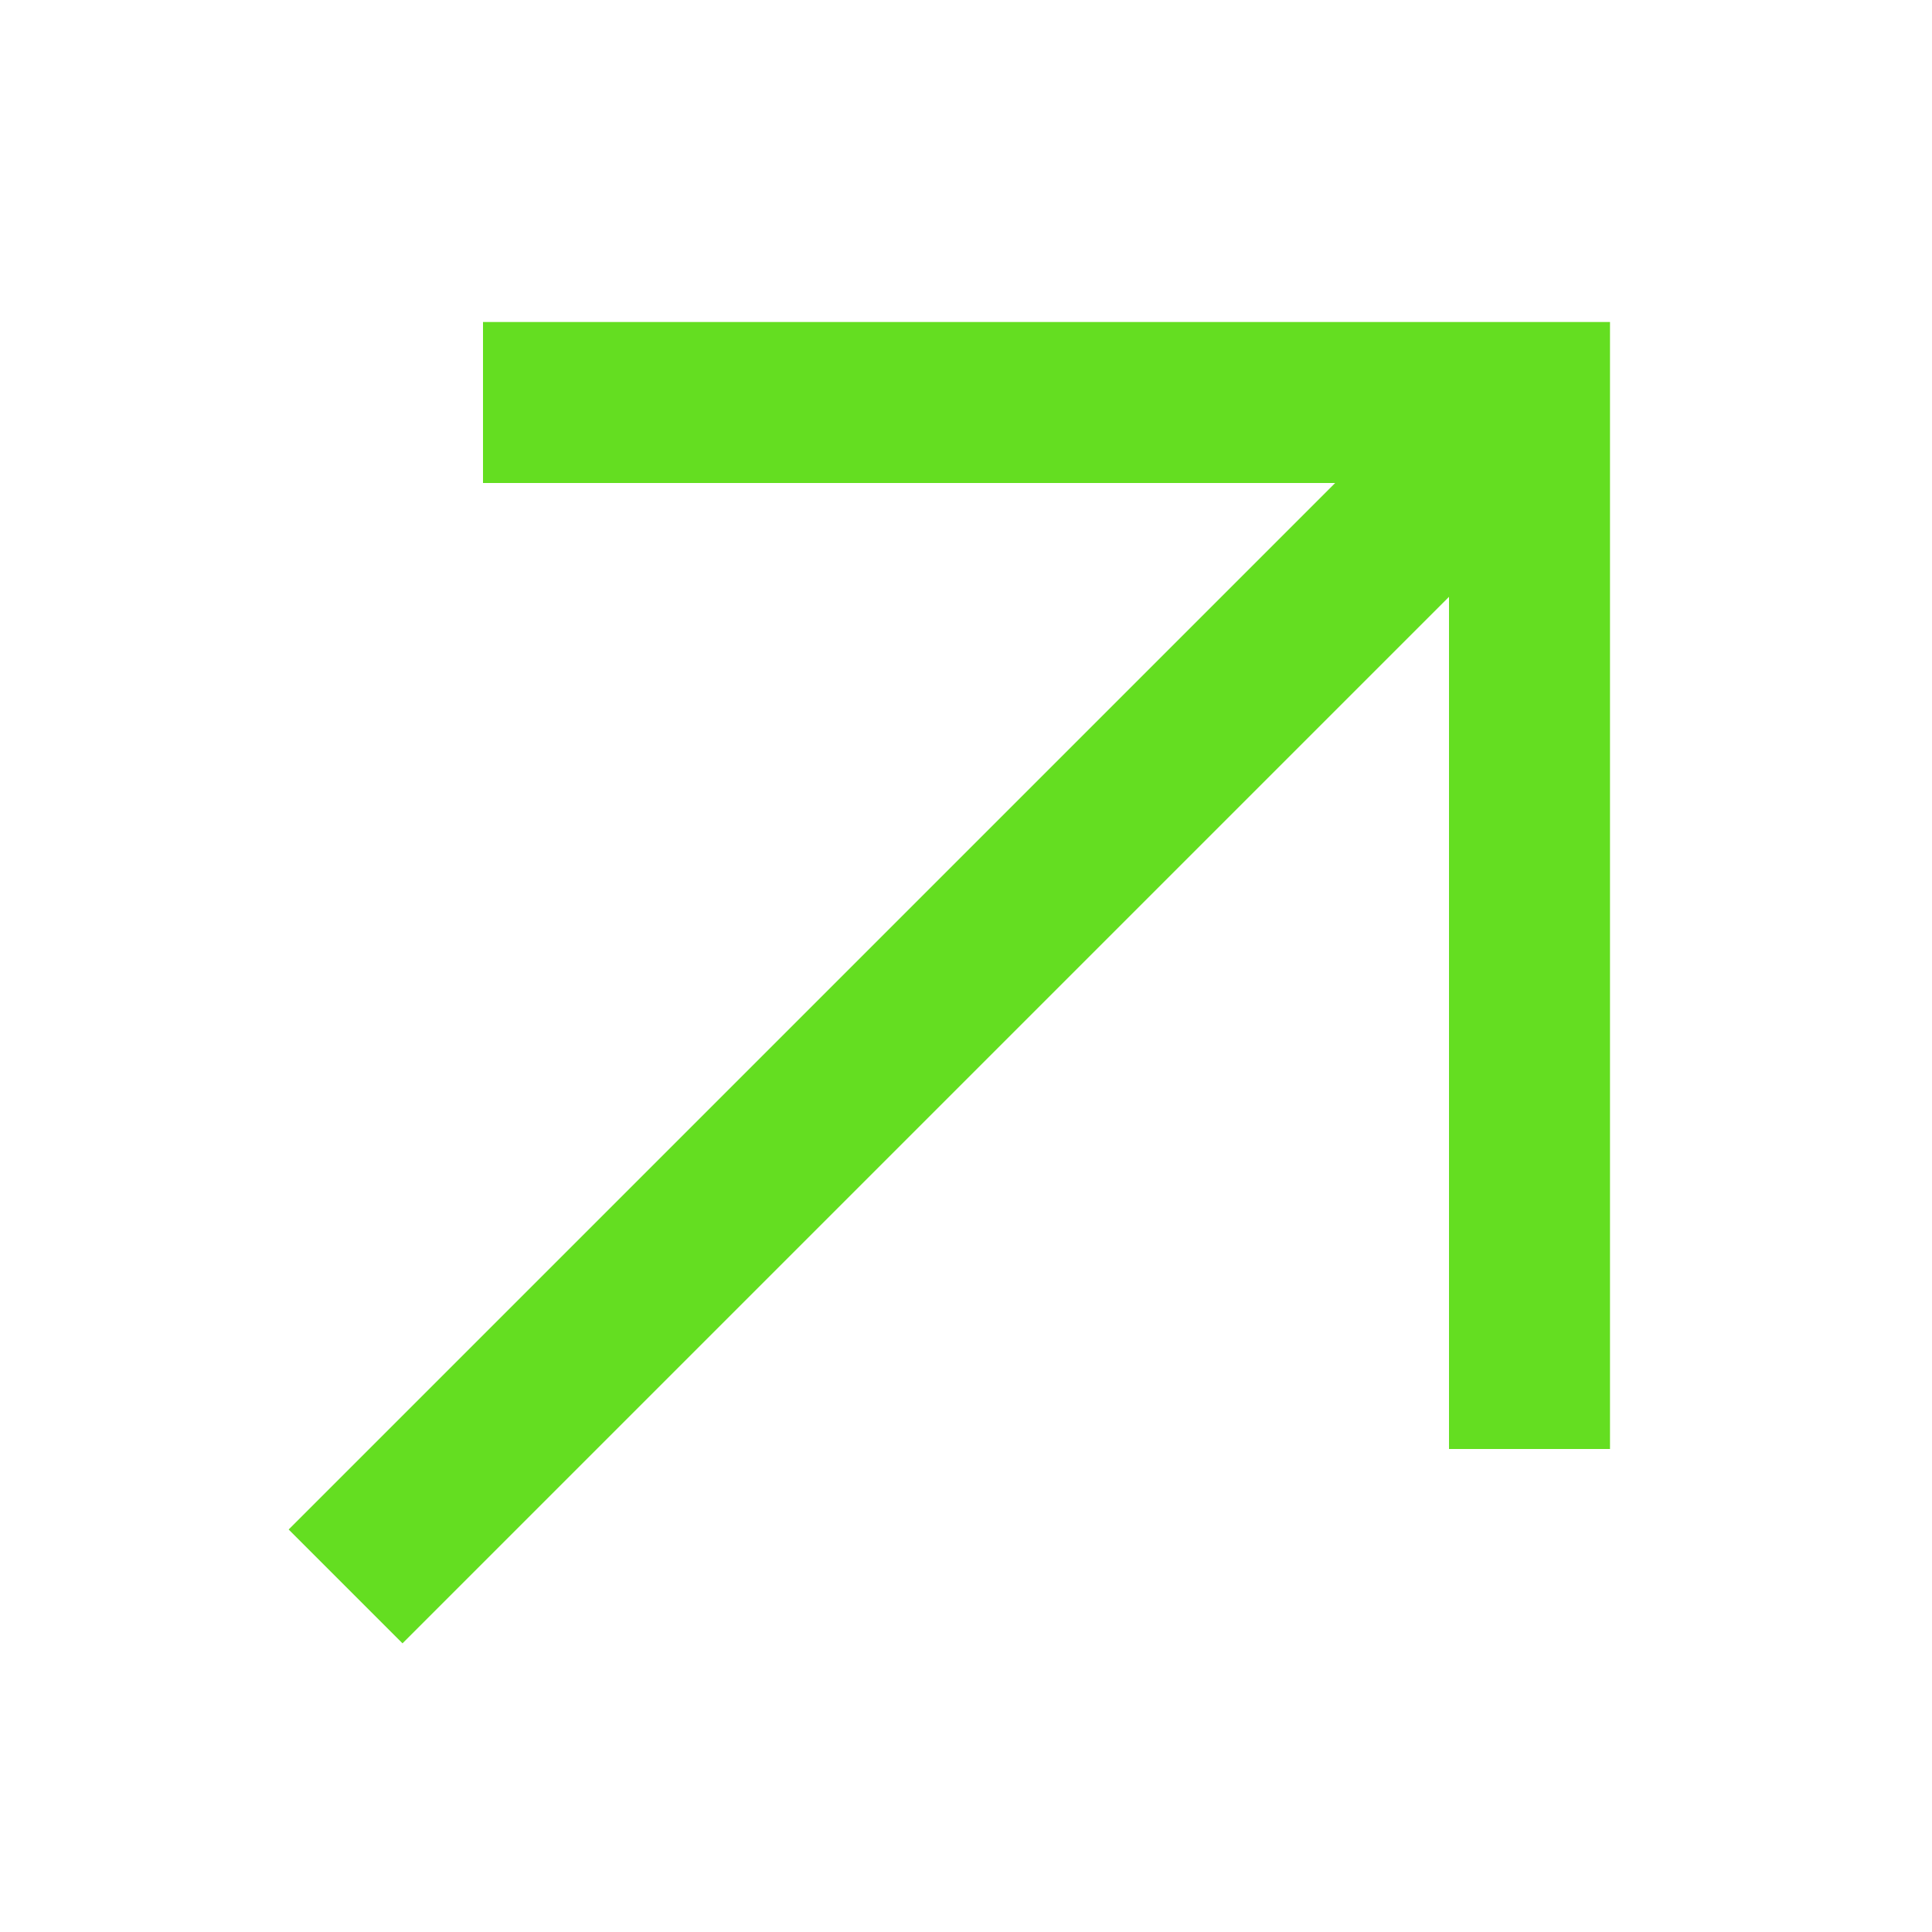
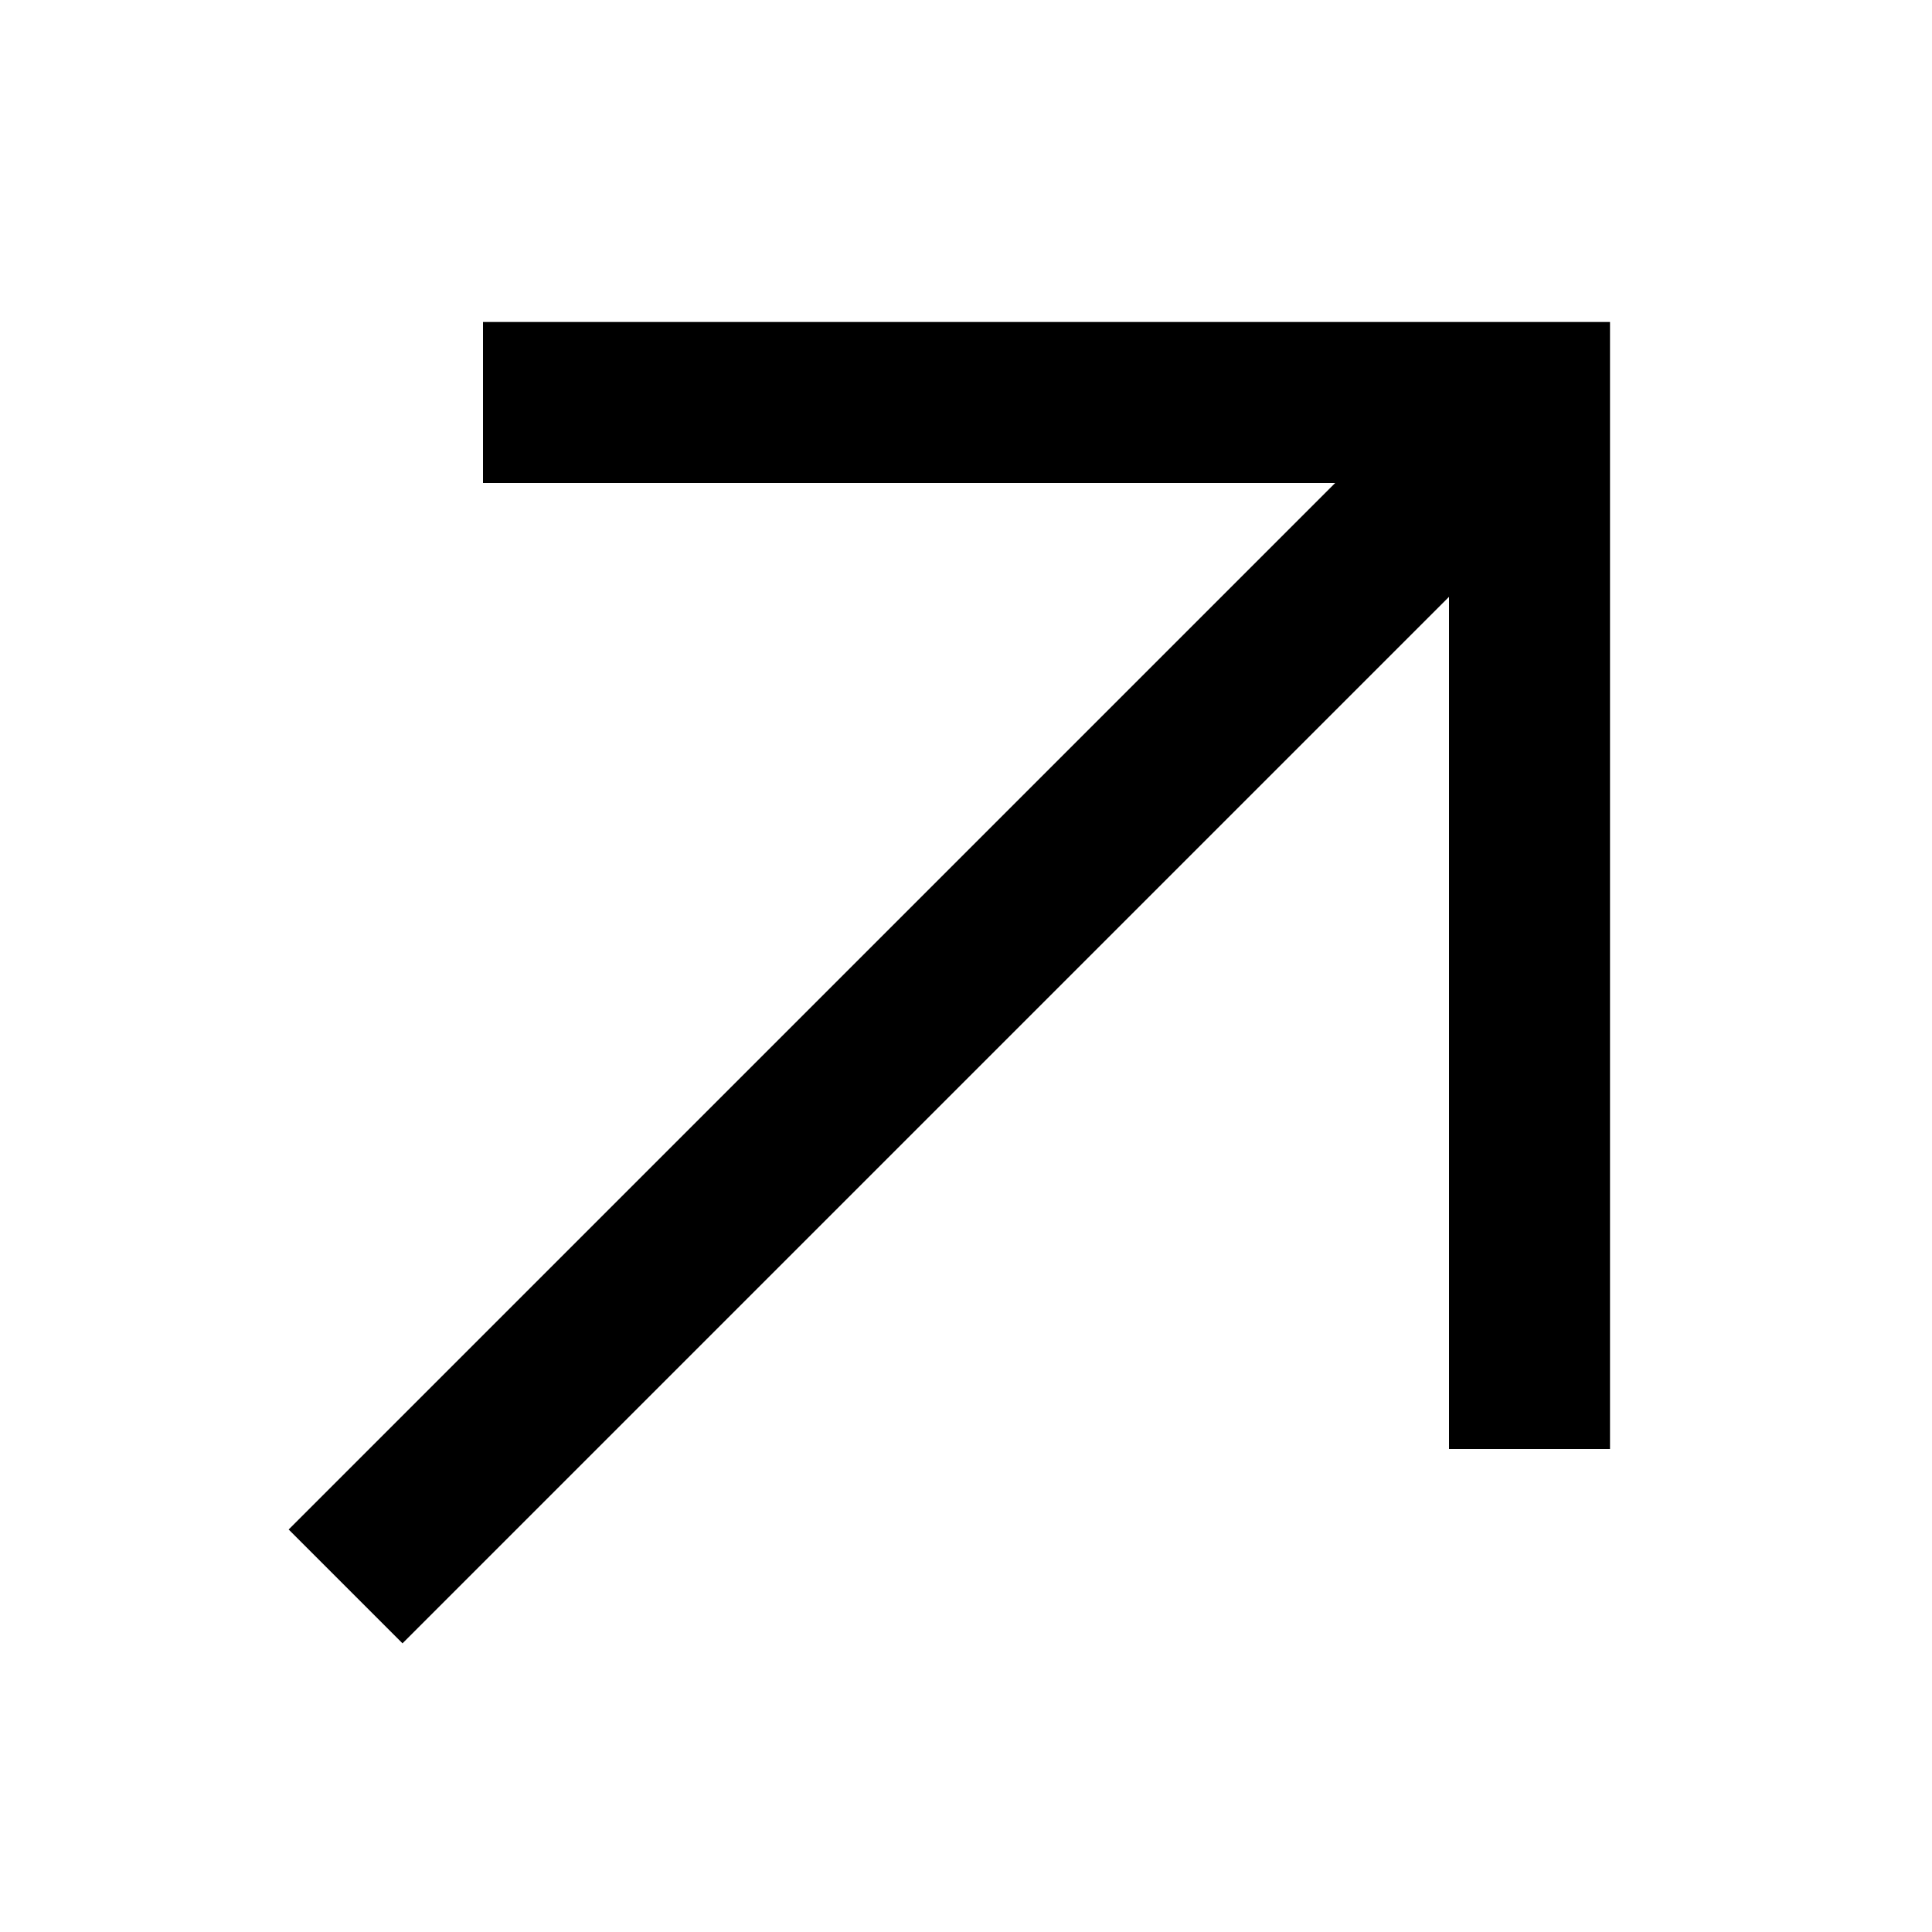
<svg xmlns="http://www.w3.org/2000/svg" width="12" height="12" viewBox="0 0 12 12" fill="none">
-   <path d="M2.5 9.5L9 3" stroke="#64de21" stroke-linecap="square" />
-   <path d="M3.5 2.5H9.5V8.5" stroke="#64de21" stroke-linecap="square" />
+   <path d="M2.5 9.5L9 3" stroke="currentColor" stroke-linecap="square" />
+   <path d="M3.5 2.5H9.5V8.5" stroke="currentColor" stroke-linecap="square" />
</svg>
